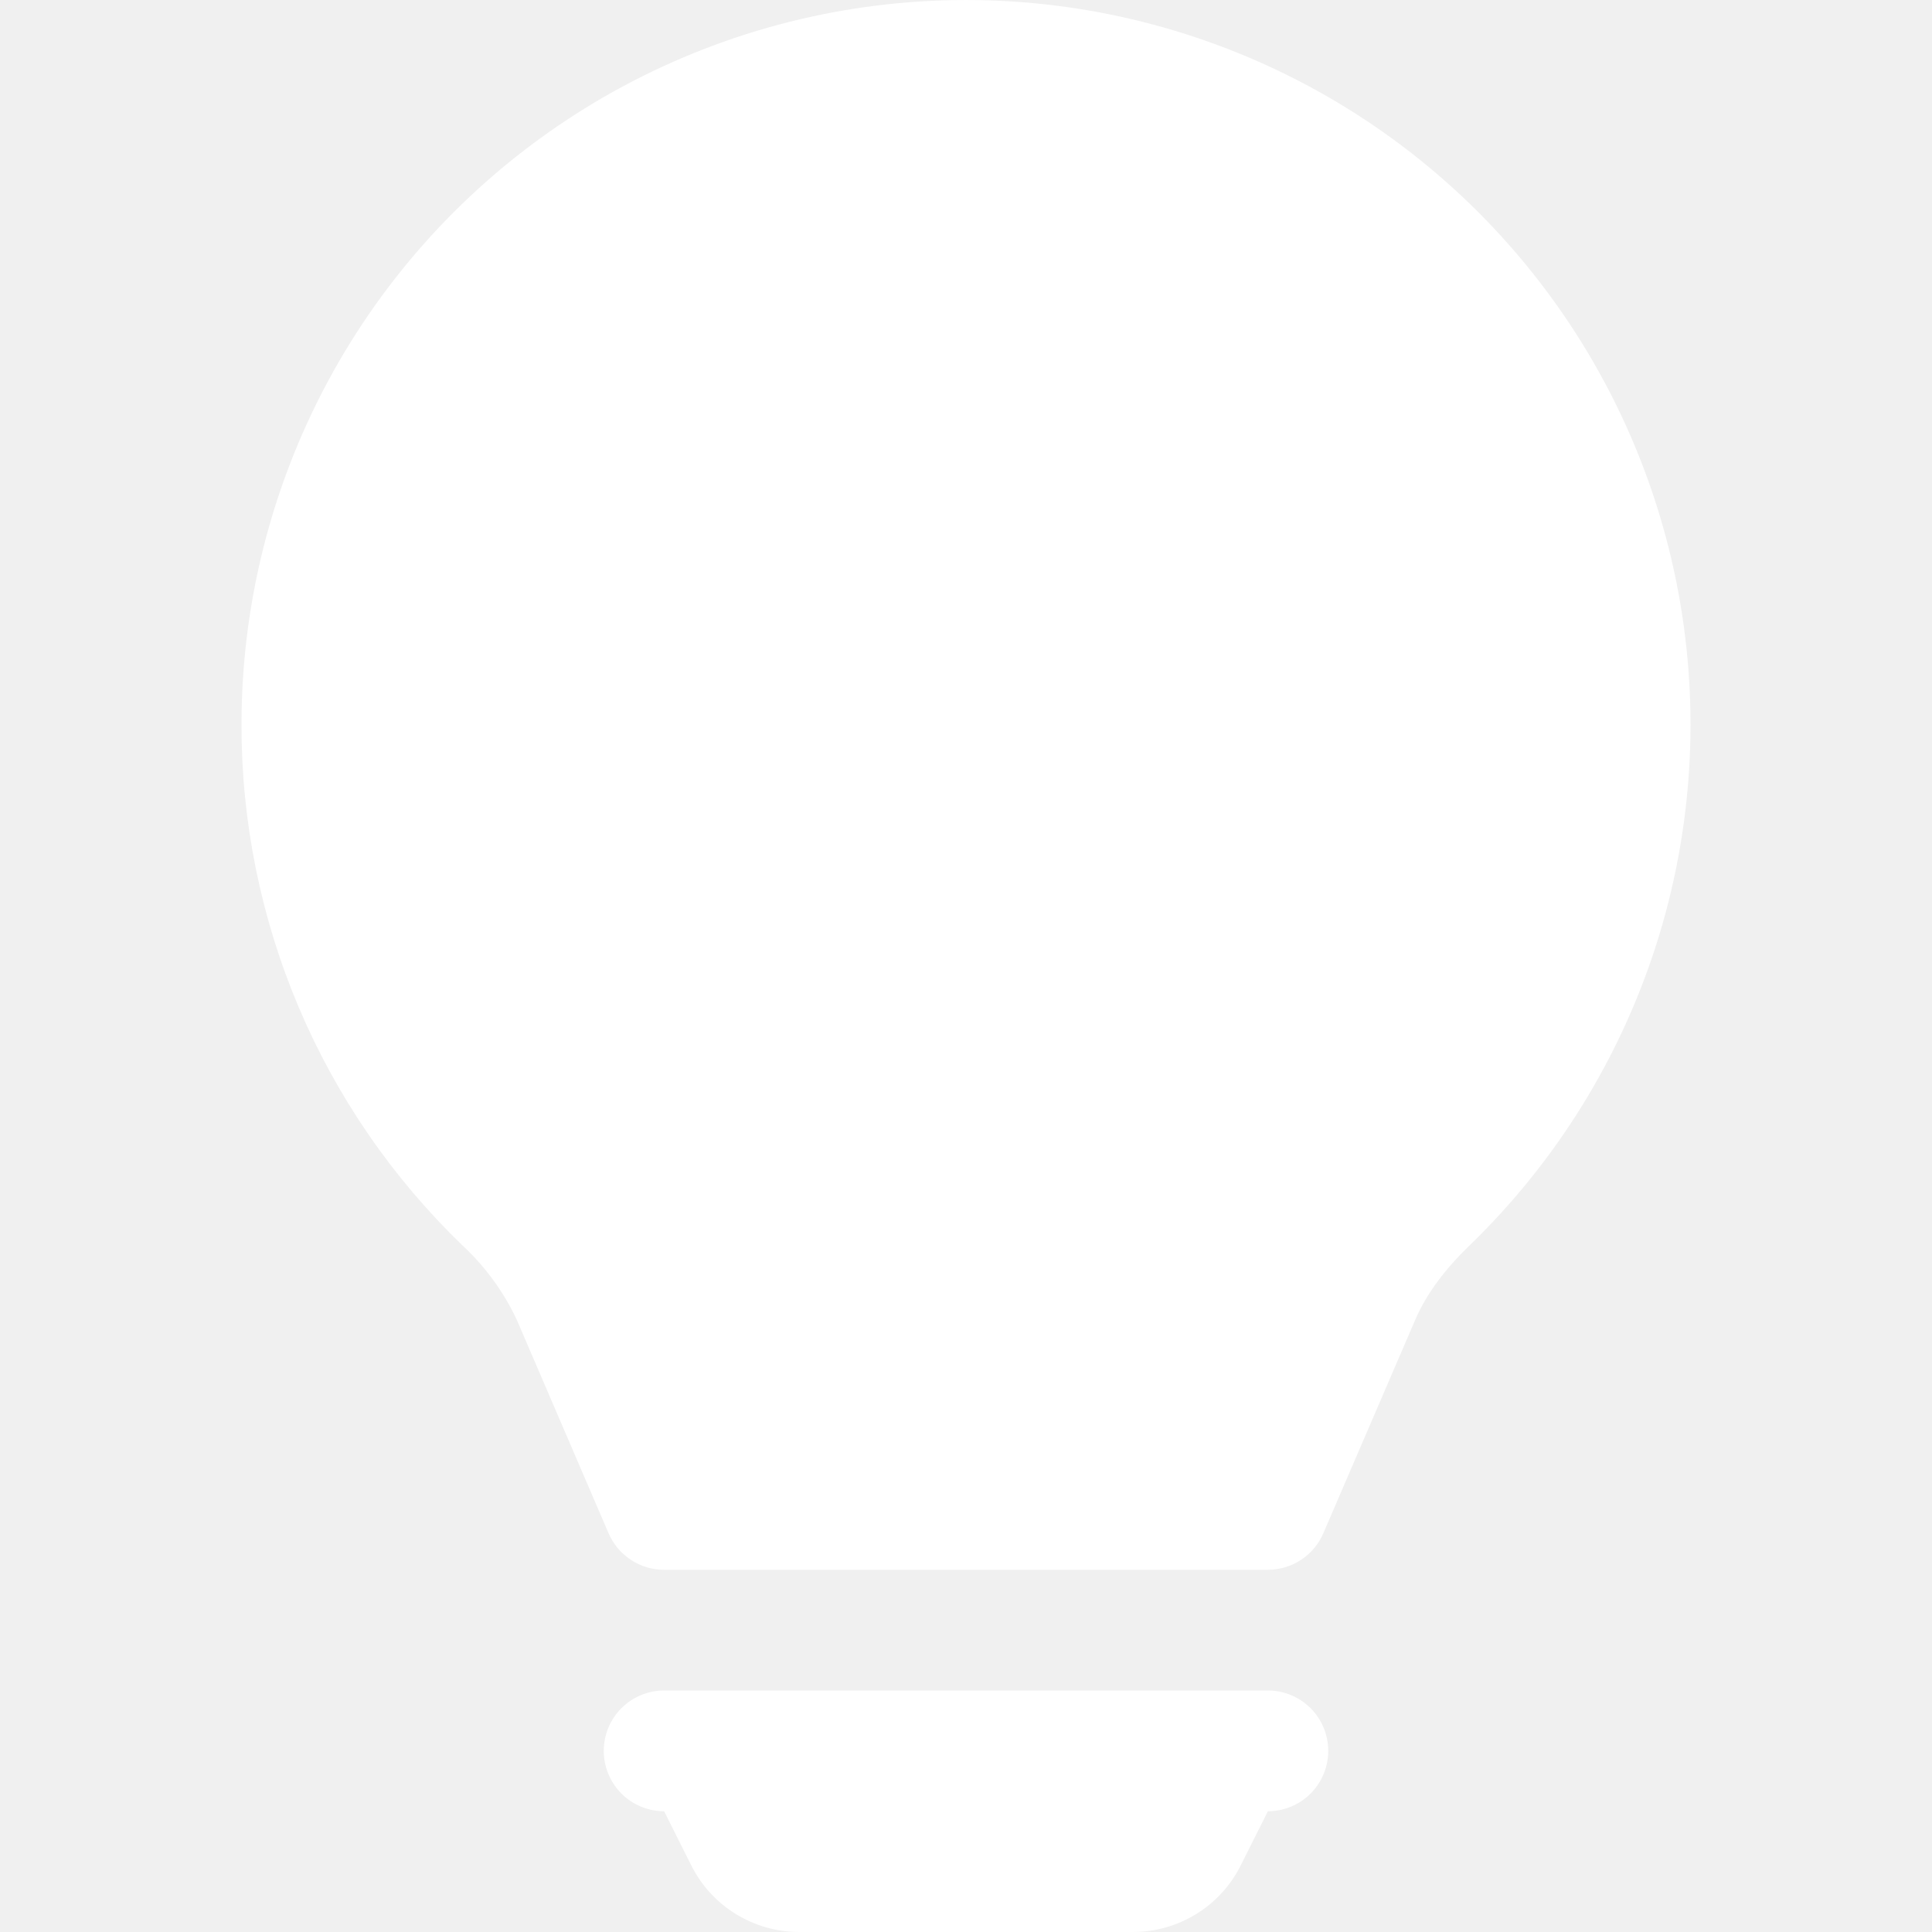
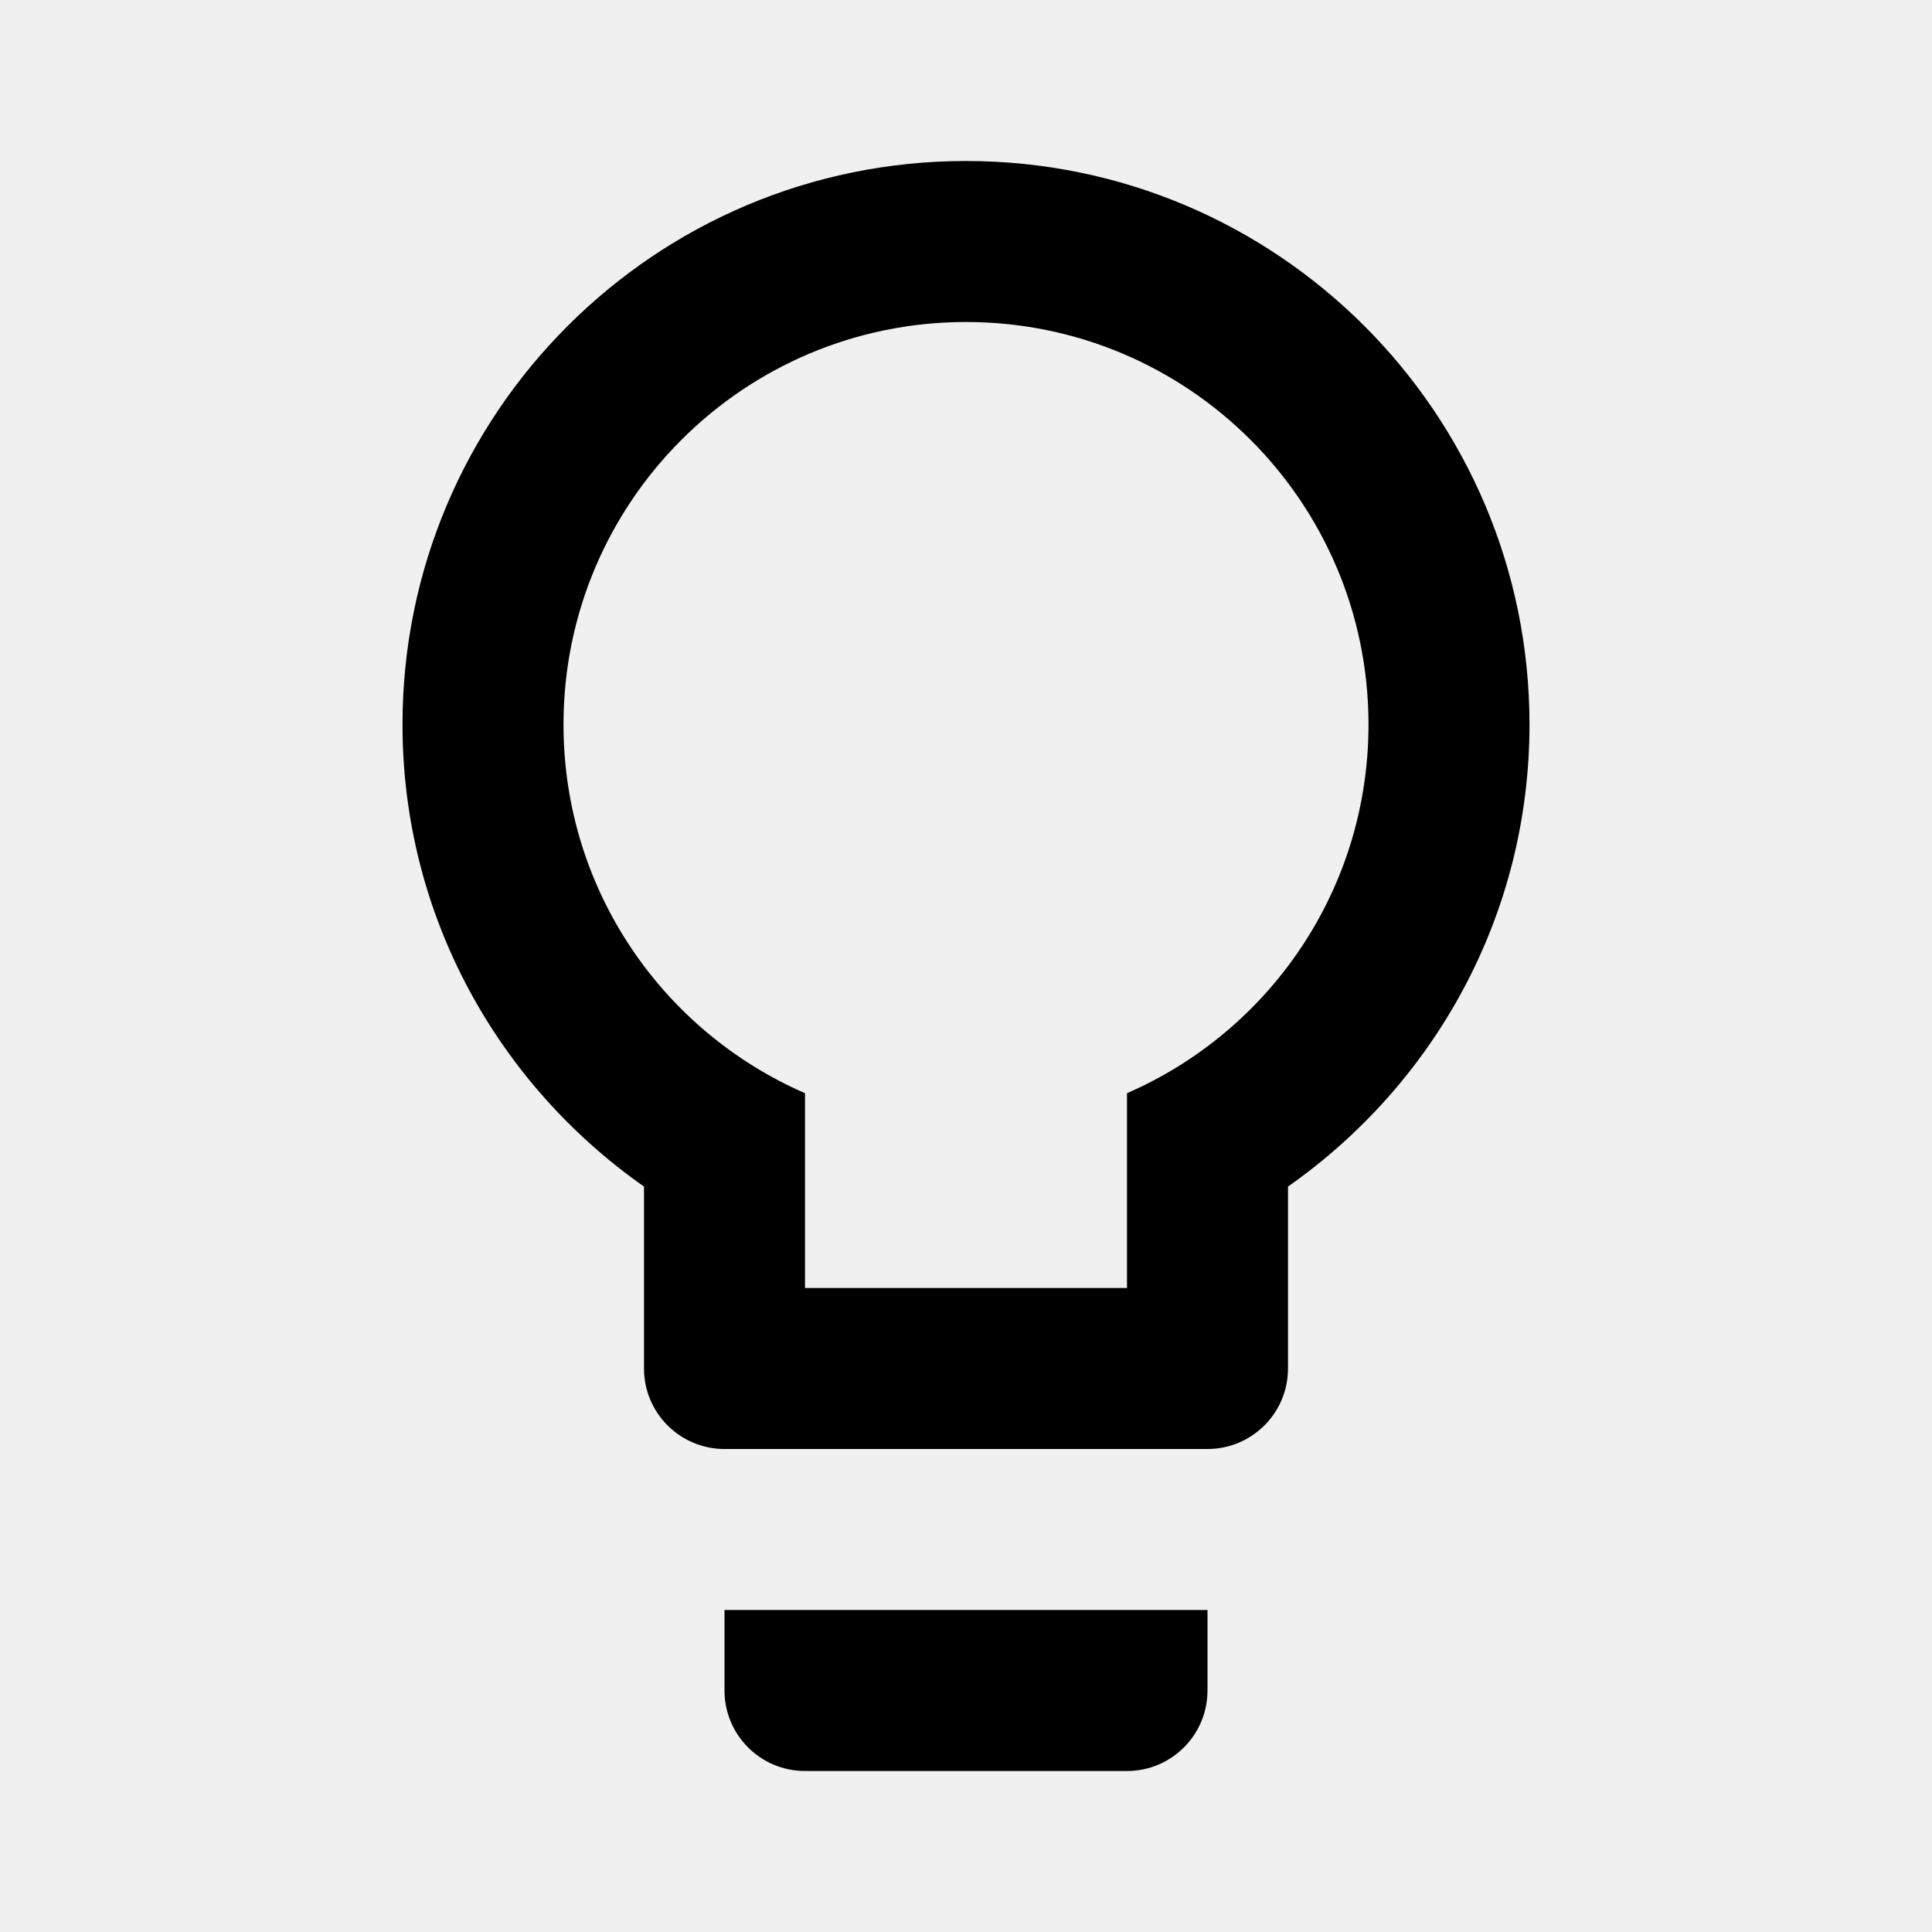
- <svg xmlns="http://www.w3.org/2000/svg" width="40" height="40" viewBox="0 0 40 40" fill="none">
-   <g clip-path="url(#clip0_320_9096)">
-     <path d="M5 15.001C5 12.524 5.613 10.085 6.785 7.903C7.957 5.721 9.651 3.863 11.716 2.495C13.781 1.127 16.153 0.292 18.619 0.064C21.086 -0.164 23.57 0.222 25.851 1.188C28.132 2.154 30.138 3.67 31.69 5.601C33.242 7.531 34.292 9.816 34.746 12.251C35.2 14.686 35.044 17.195 34.292 19.555C33.539 21.915 32.214 24.052 30.435 25.776C29.927 26.265 29.538 26.776 29.302 27.323L27.398 31.745C27.301 31.97 27.141 32.161 26.937 32.295C26.733 32.429 26.494 32.5 26.25 32.501H13.75C13.505 32.501 13.266 32.43 13.062 32.295C12.857 32.161 12.697 31.97 12.6 31.745L10.697 27.32C10.423 26.737 10.039 26.213 9.565 25.776C8.119 24.379 6.969 22.705 6.184 20.853C5.4 19.002 4.997 17.011 5 15.001ZM5 15.001C5 12.524 5.613 10.085 6.785 7.903C7.957 5.721 9.651 3.863 11.716 2.495C13.781 1.127 16.153 0.292 18.619 0.064C21.086 -0.164 23.57 0.222 25.851 1.188C28.132 2.154 30.138 3.67 31.69 5.601C33.242 7.531 34.292 9.816 34.746 12.251C35.2 14.686 35.044 17.195 34.292 19.555C33.539 21.915 32.214 24.052 30.435 25.776C29.927 26.265 29.538 26.776 29.302 27.323L27.398 31.745C27.301 31.97 27.141 32.161 26.937 32.295C26.733 32.429 26.494 32.5 26.25 32.501H13.75C13.505 32.501 13.266 32.43 13.062 32.295C12.857 32.161 12.697 31.97 12.6 31.745L10.697 27.32" fill="white" />
-     <path d="M12.866 35.366C12.632 35.6 12.5 35.919 12.5 36.25C12.5 36.581 12.632 36.9 12.866 37.134C13.101 37.368 13.418 37.5 13.75 37.5L14.31 38.617C14.518 39.033 14.836 39.382 15.231 39.626C15.626 39.87 16.081 40 16.545 40H23.455C23.919 40 24.374 39.87 24.769 39.626C25.164 39.382 25.483 39.033 25.69 38.617L26.25 37.5C26.581 37.5 26.899 37.368 27.134 37.134C27.368 36.9 27.5 36.581 27.5 36.25C27.5 35.919 27.368 35.6 27.134 35.366C26.899 35.132 26.581 35 26.25 35H13.75C13.418 35 13.101 35.132 12.866 35.366Z" fill="white" />
-   </g>
-   <defs>
-     <clipPath id="clip0_320_9096">
-       <rect width="40" height="40" fill="white" />
-     </clipPath>
-   </defs>
+ <svg xmlns="http://www.w3.org/2000/svg" viewBox="0 0 24 24">
+   <path d="M12,2A7,7 0 0,1 19,9C19,11.38 17.81,13.47 16,14.74V17A1,1 0 0,1 15,18H9A1,1 0 0,1 8,17V14.74C6.19,13.47 5,11.38 5,9A7,7 0 0,1 12,2M9,21V20H15V21A1,1 0 0,1 14,22H10A1,1 0 0,1 9,21M12,4A5,5 0 0,0 7,9C7,11.05 8.23,12.81 10,13.58V16H14V13.58C15.77,12.81 17,11.05 17,9A5,5 0 0,0 12,4Z" />
</svg>
